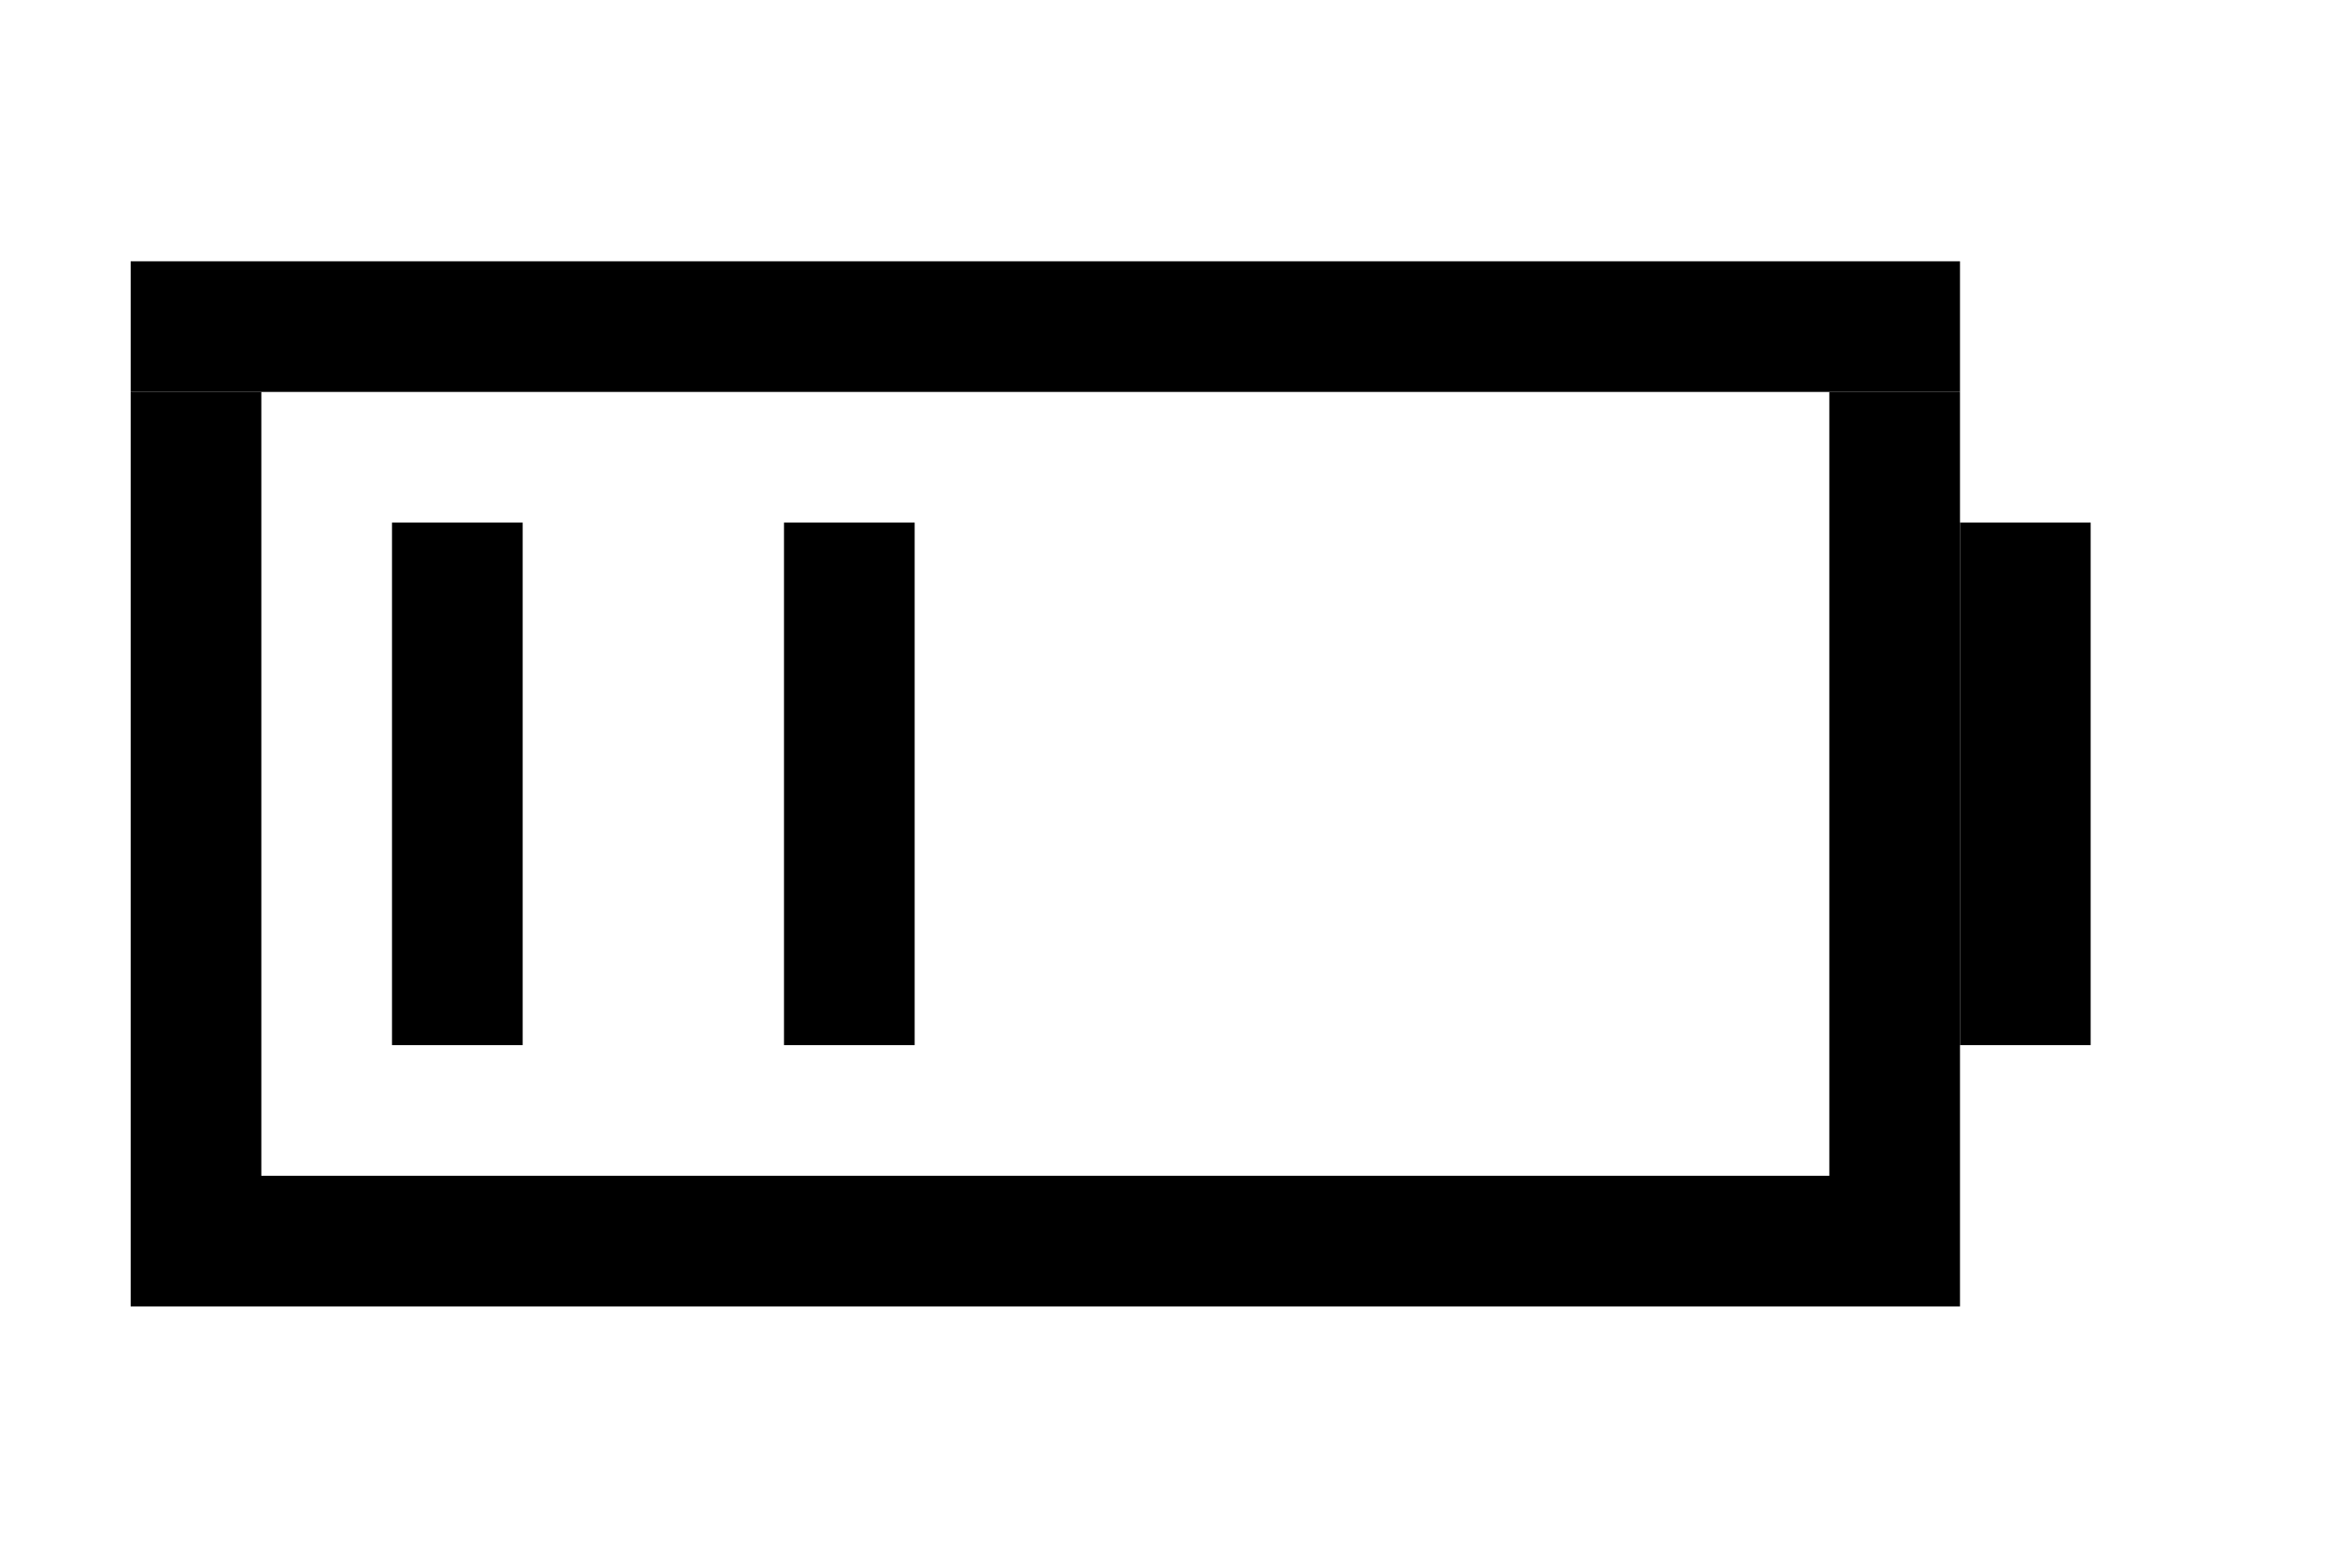
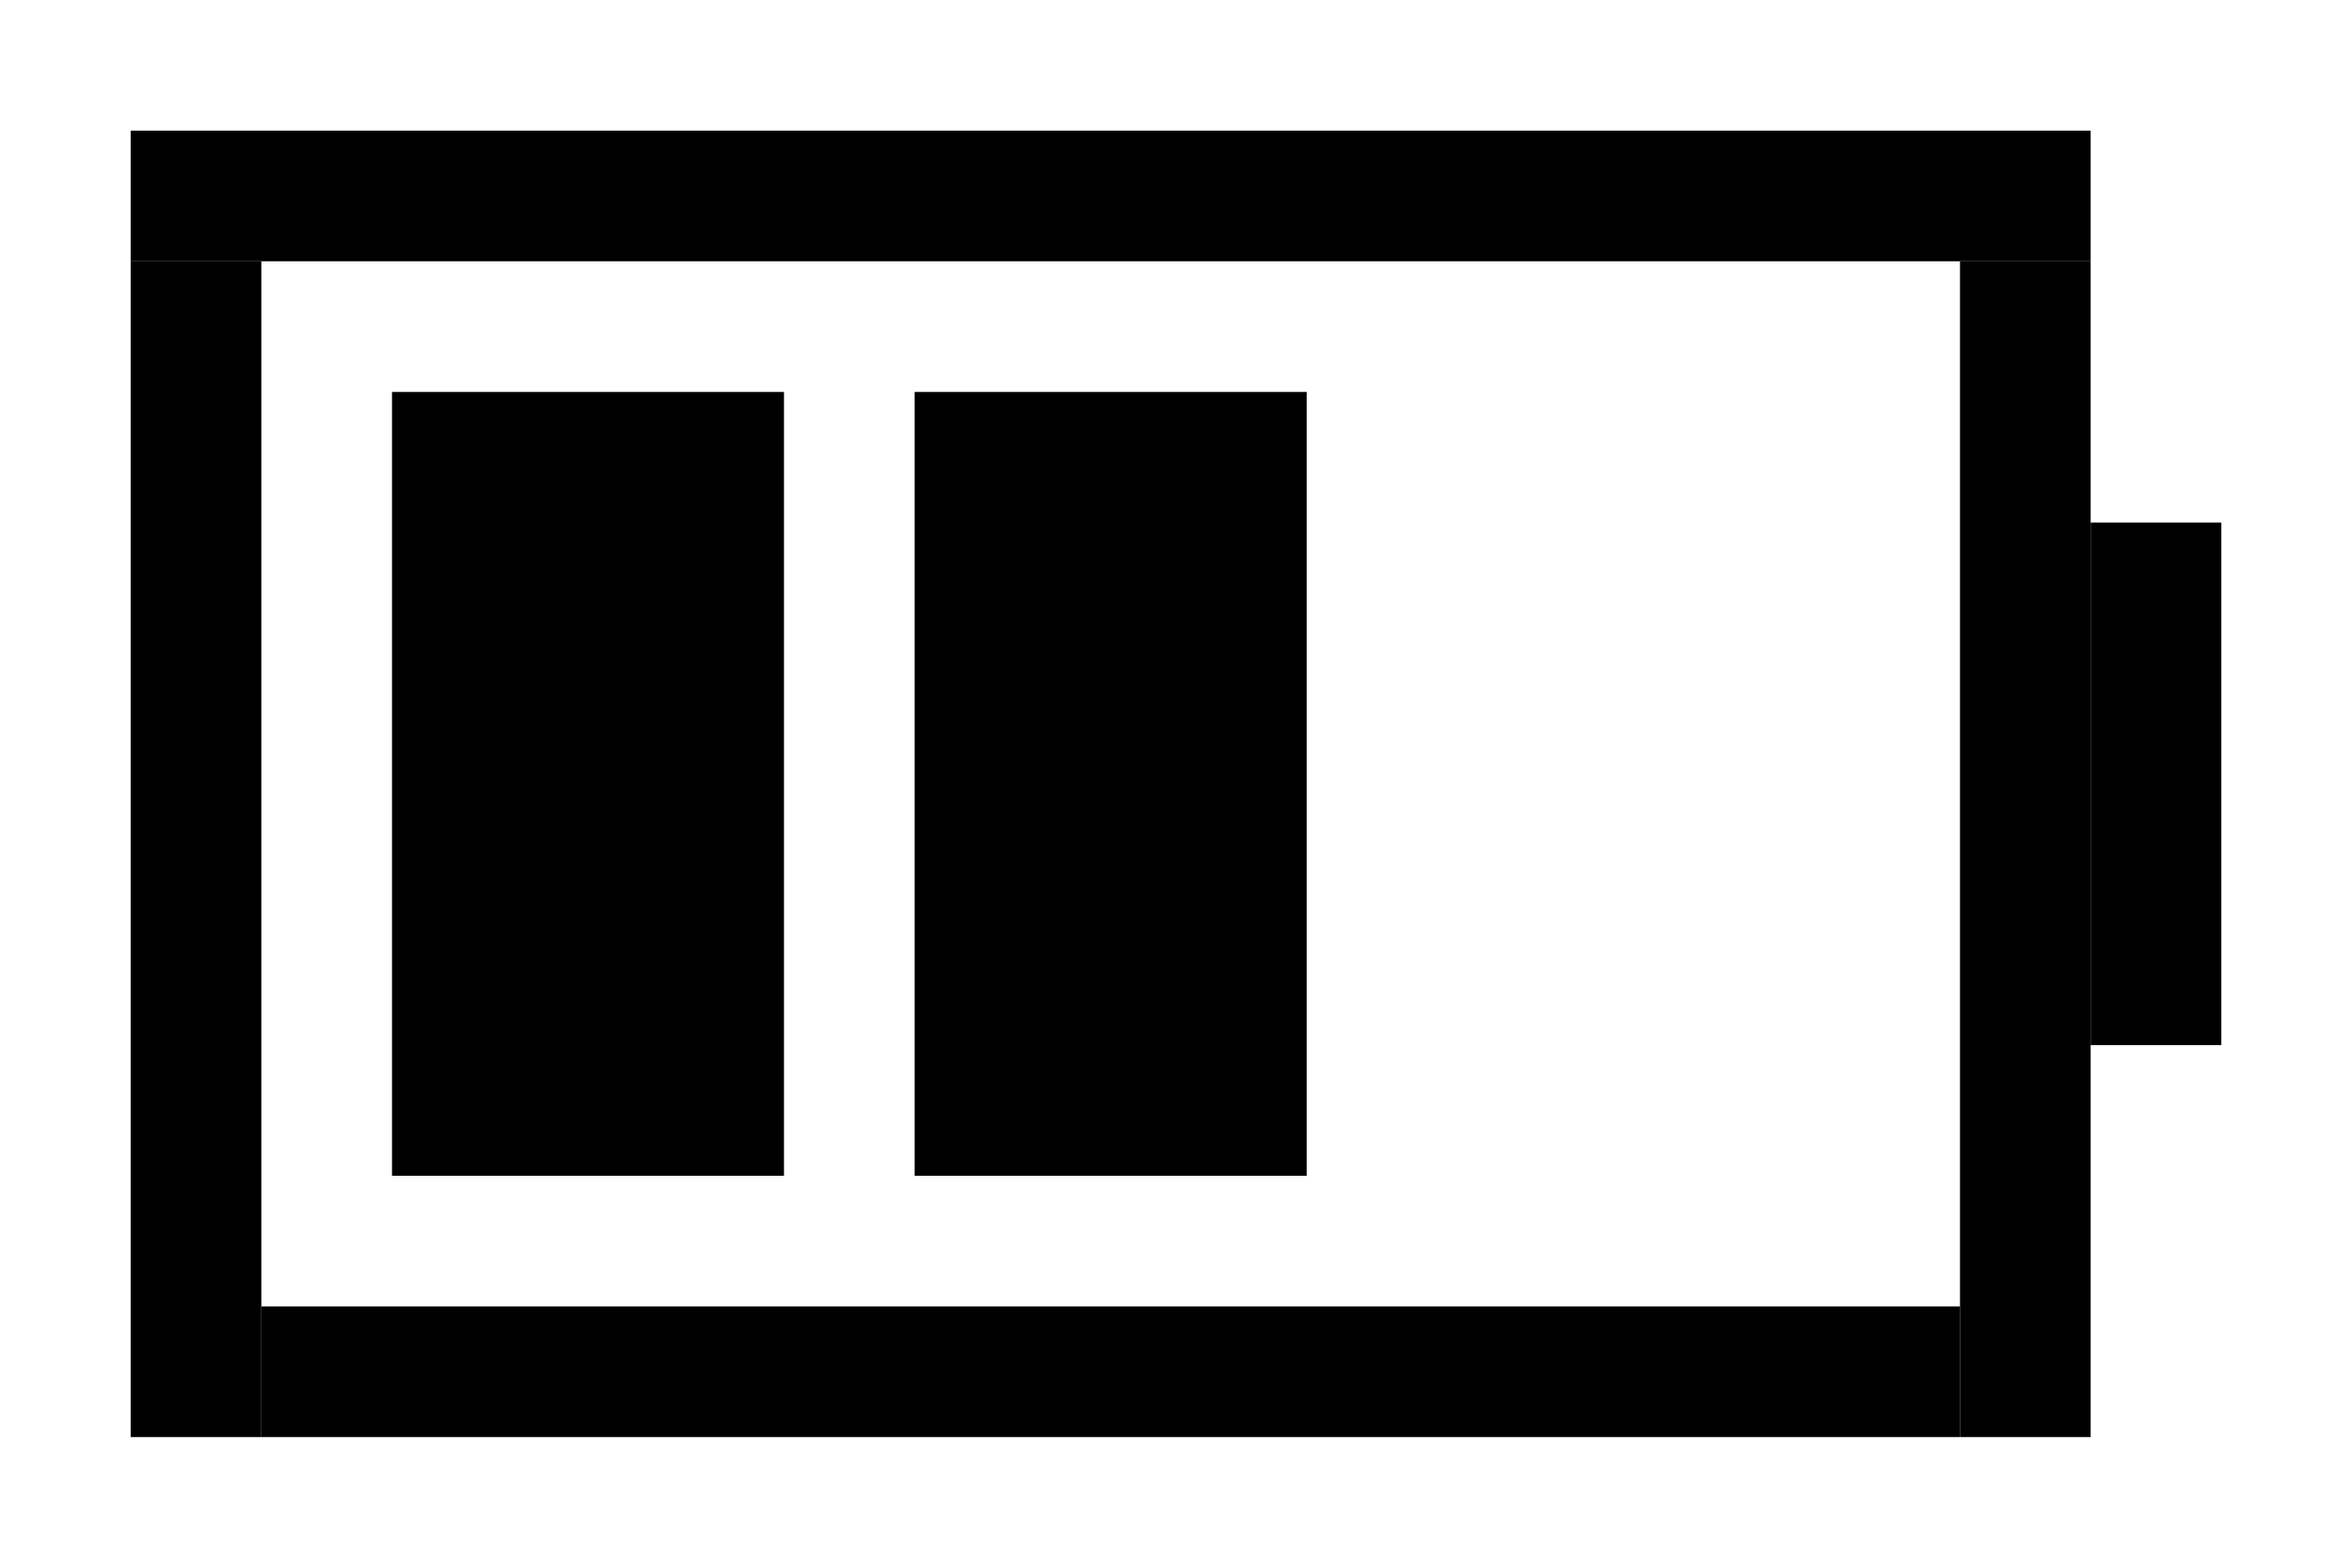
<svg xmlns="http://www.w3.org/2000/svg" width="18" height="12" viewBox="0 0 18 12" fill="#000000">
-   <rect x="1" y="2" width="14" height="1" />
-   <rect x="1" y="9" width="14" height="1" />
-   <rect x="1" y="3" width="1" height="6" />
-   <rect x="14" y="3" width="1" height="6" />
-   <rect x="15" y="4" width="1" height="4" />
-   <rect x="3" y="4" width="1" height="4" />
-   <rect x="6" y="4" width="1" height="4" />
+   <rect x="1" y="1" width="15" height="1" />
+   <rect x="1" y="2" width="1" height="9" />
+   <rect x="15" y="2" width="1" height="9" />
+   <rect x="3" y="3" width="3" height="6" />
+   <rect x="7" y="3" width="3" height="6" />
+   <rect x="16" y="4" width="1" height="4" />
+   <rect x="2" y="10" width="13" height="1" />
</svg>
